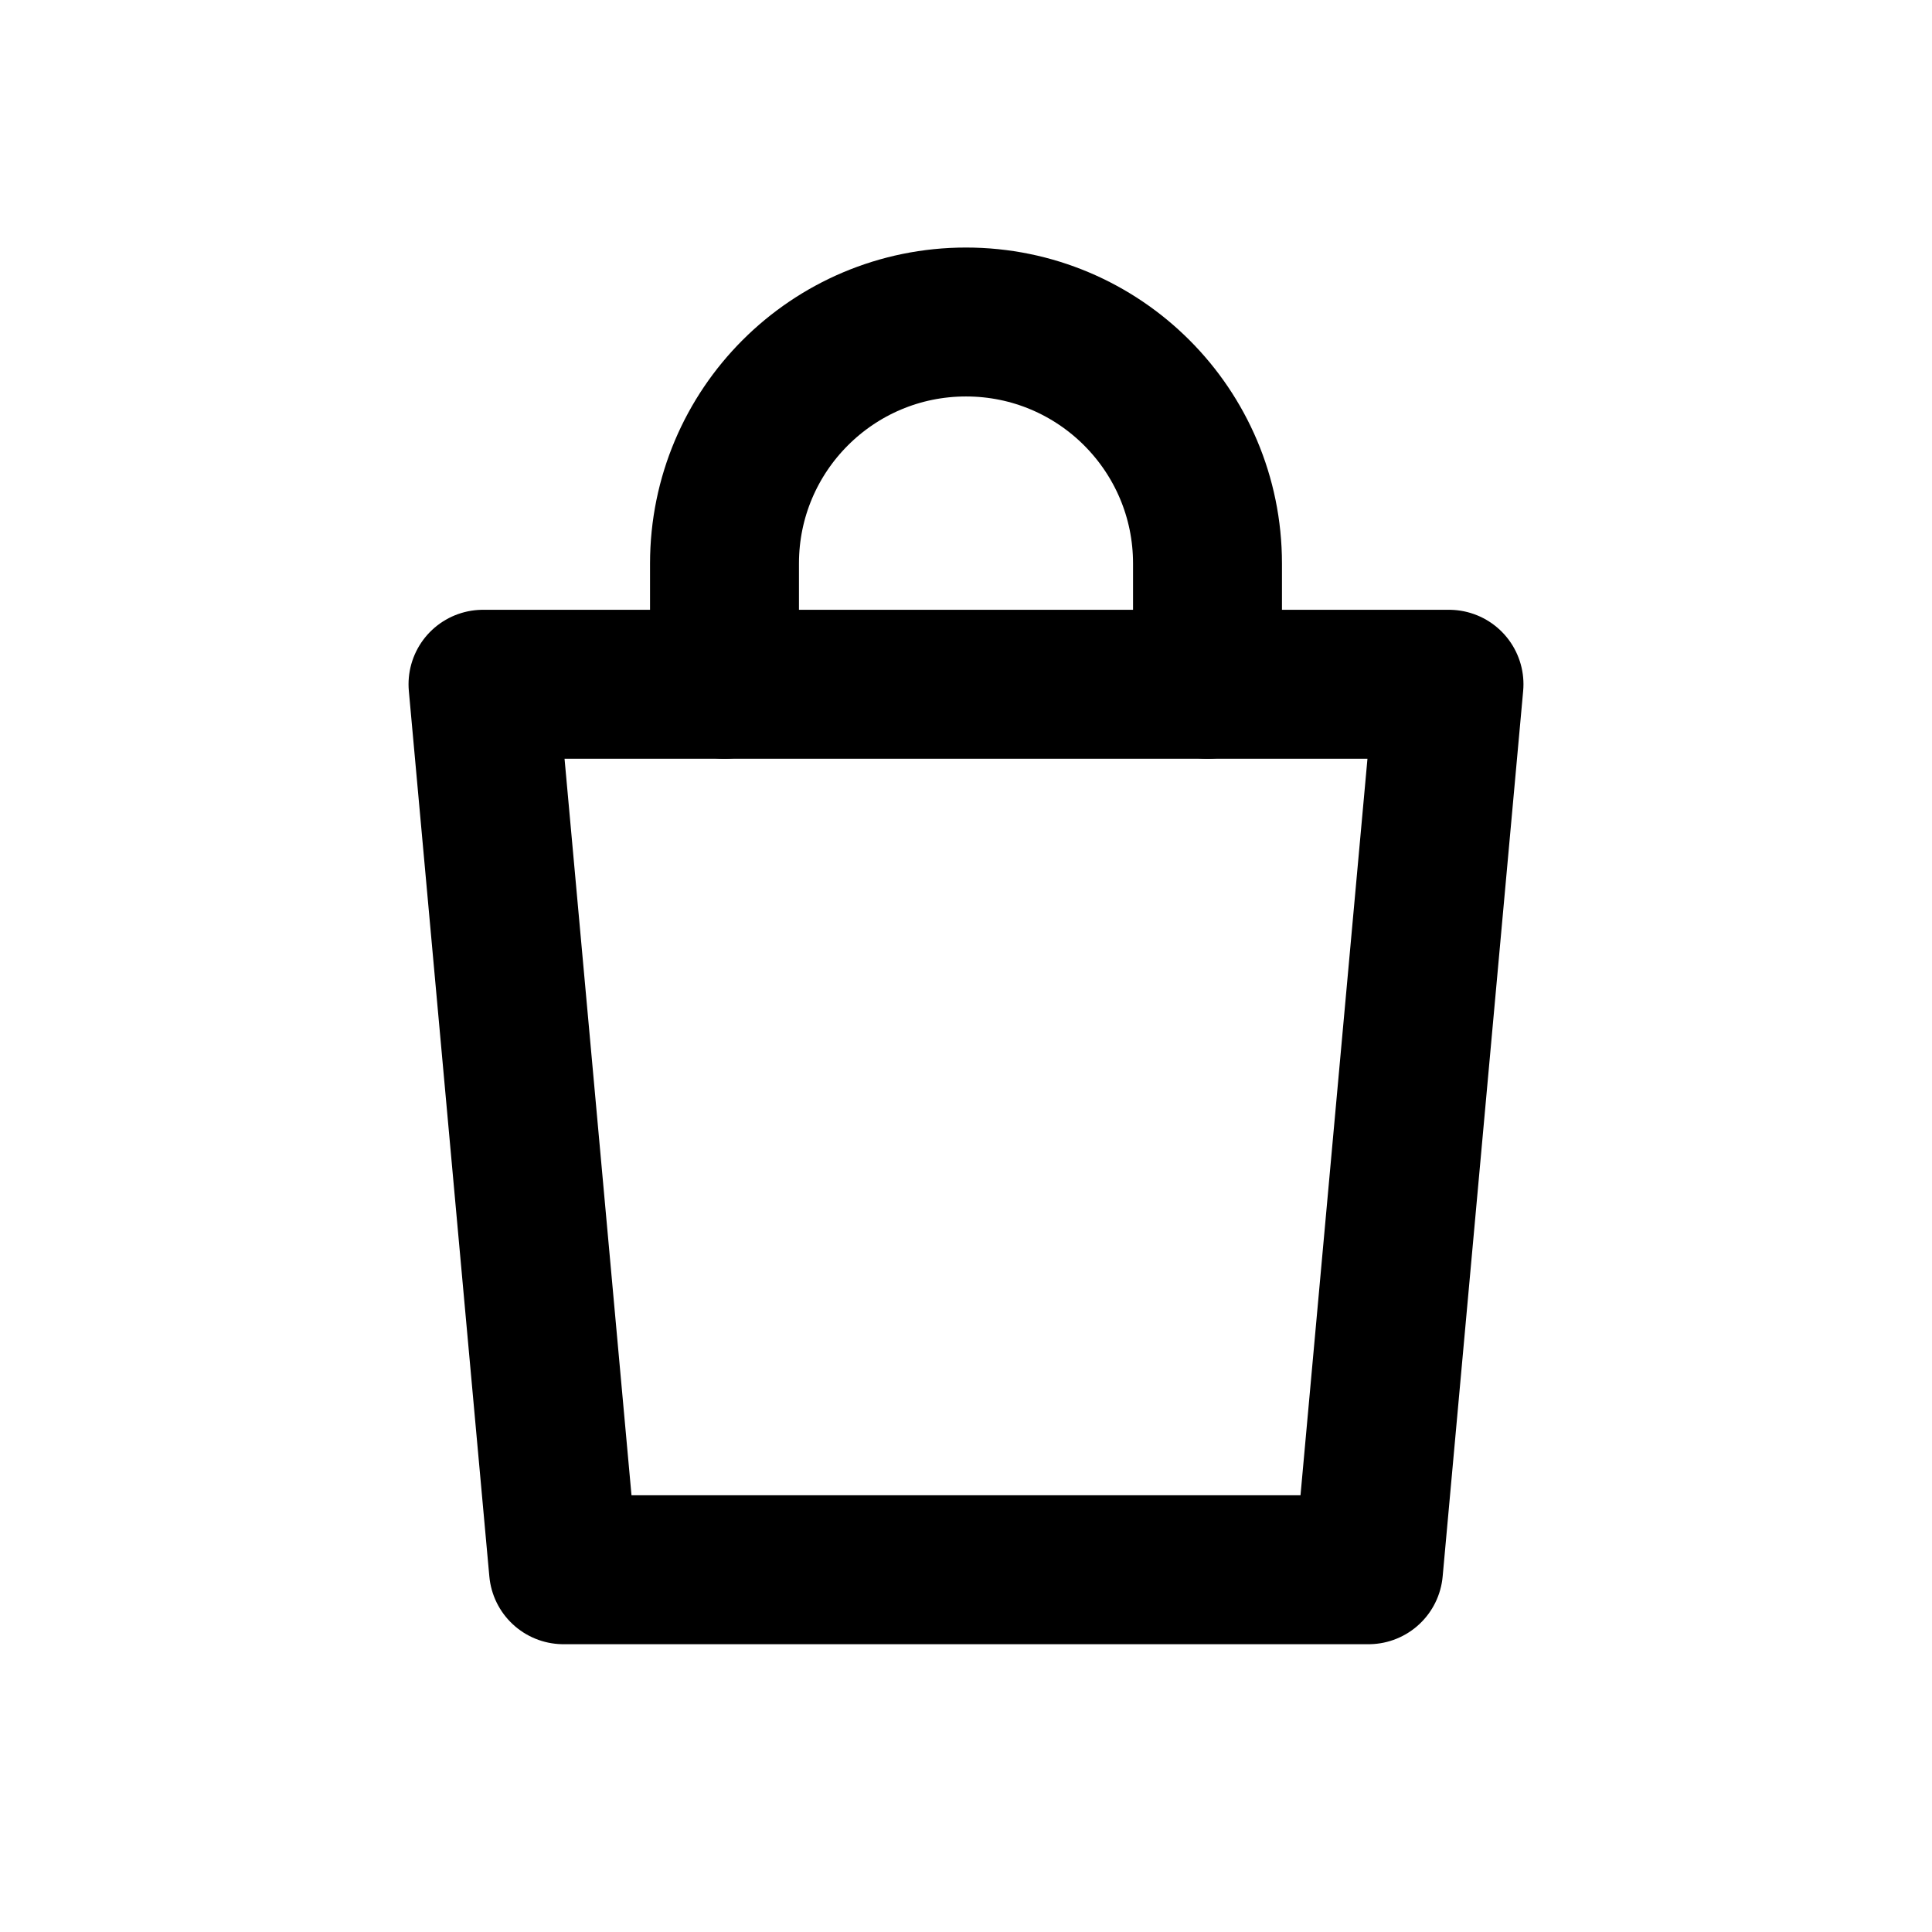
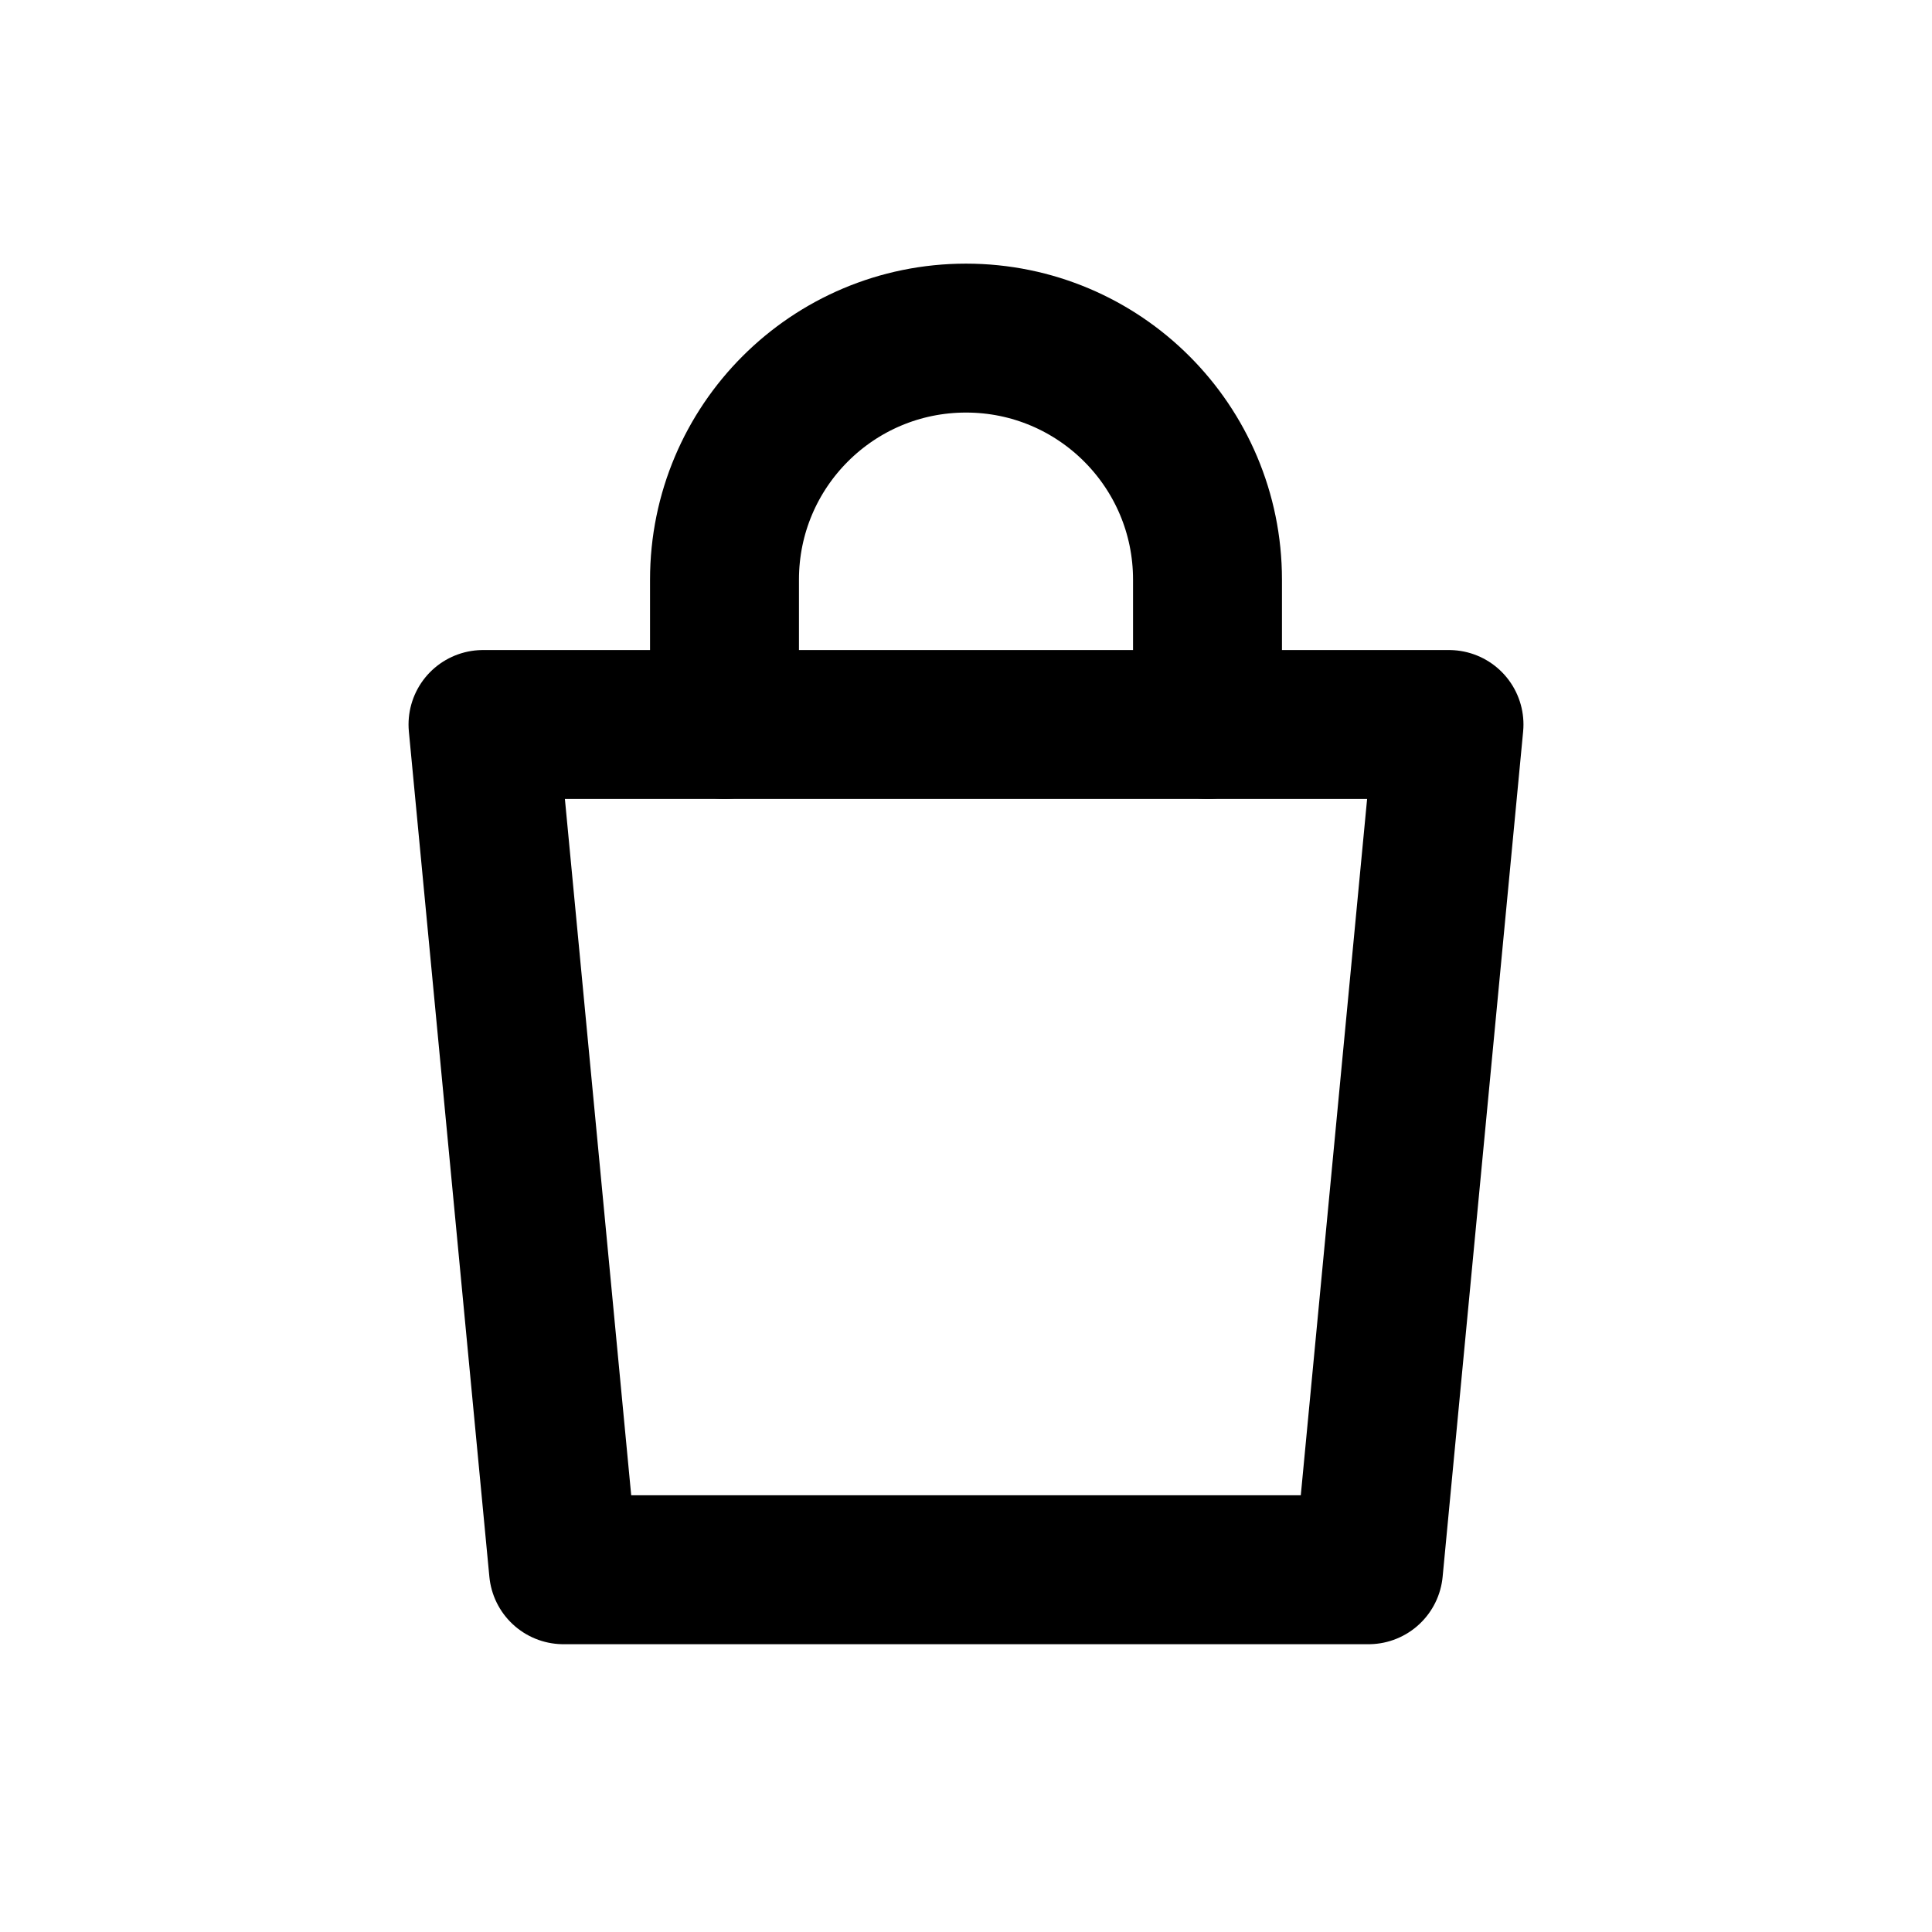
<svg xmlns="http://www.w3.org/2000/svg" viewBox="0 0 24 24" width="24" height="24" fill="none" aria-hidden="true">
-   <path d="M6.0 8.5 H18.0 L17.0 19.5 H7.0 Z" stroke="currentColor" stroke-width="1.85" stroke-linecap="round" stroke-linejoin="round" fill="none" />
-   <path d="M9.0 8.5 V7.0 A3 3 0 0 1 15.0 7.0 V8.5" stroke="currentColor" stroke-width="1.85" stroke-linecap="round" stroke-linejoin="round" fill="none" />
+   <path d="M6.0 9.0 H18.0 L17.0 19.5 H7.0 Z" stroke="currentColor" stroke-width="1.85" stroke-linecap="round" stroke-linejoin="round" fill="none" />
+   <path d="M9.0 9.0 V7.2 A3.0 3.0 0 0 1 15.0 7.2 V9.0" stroke="currentColor" stroke-width="1.85" stroke-linecap="round" stroke-linejoin="round" fill="none" />
</svg>
